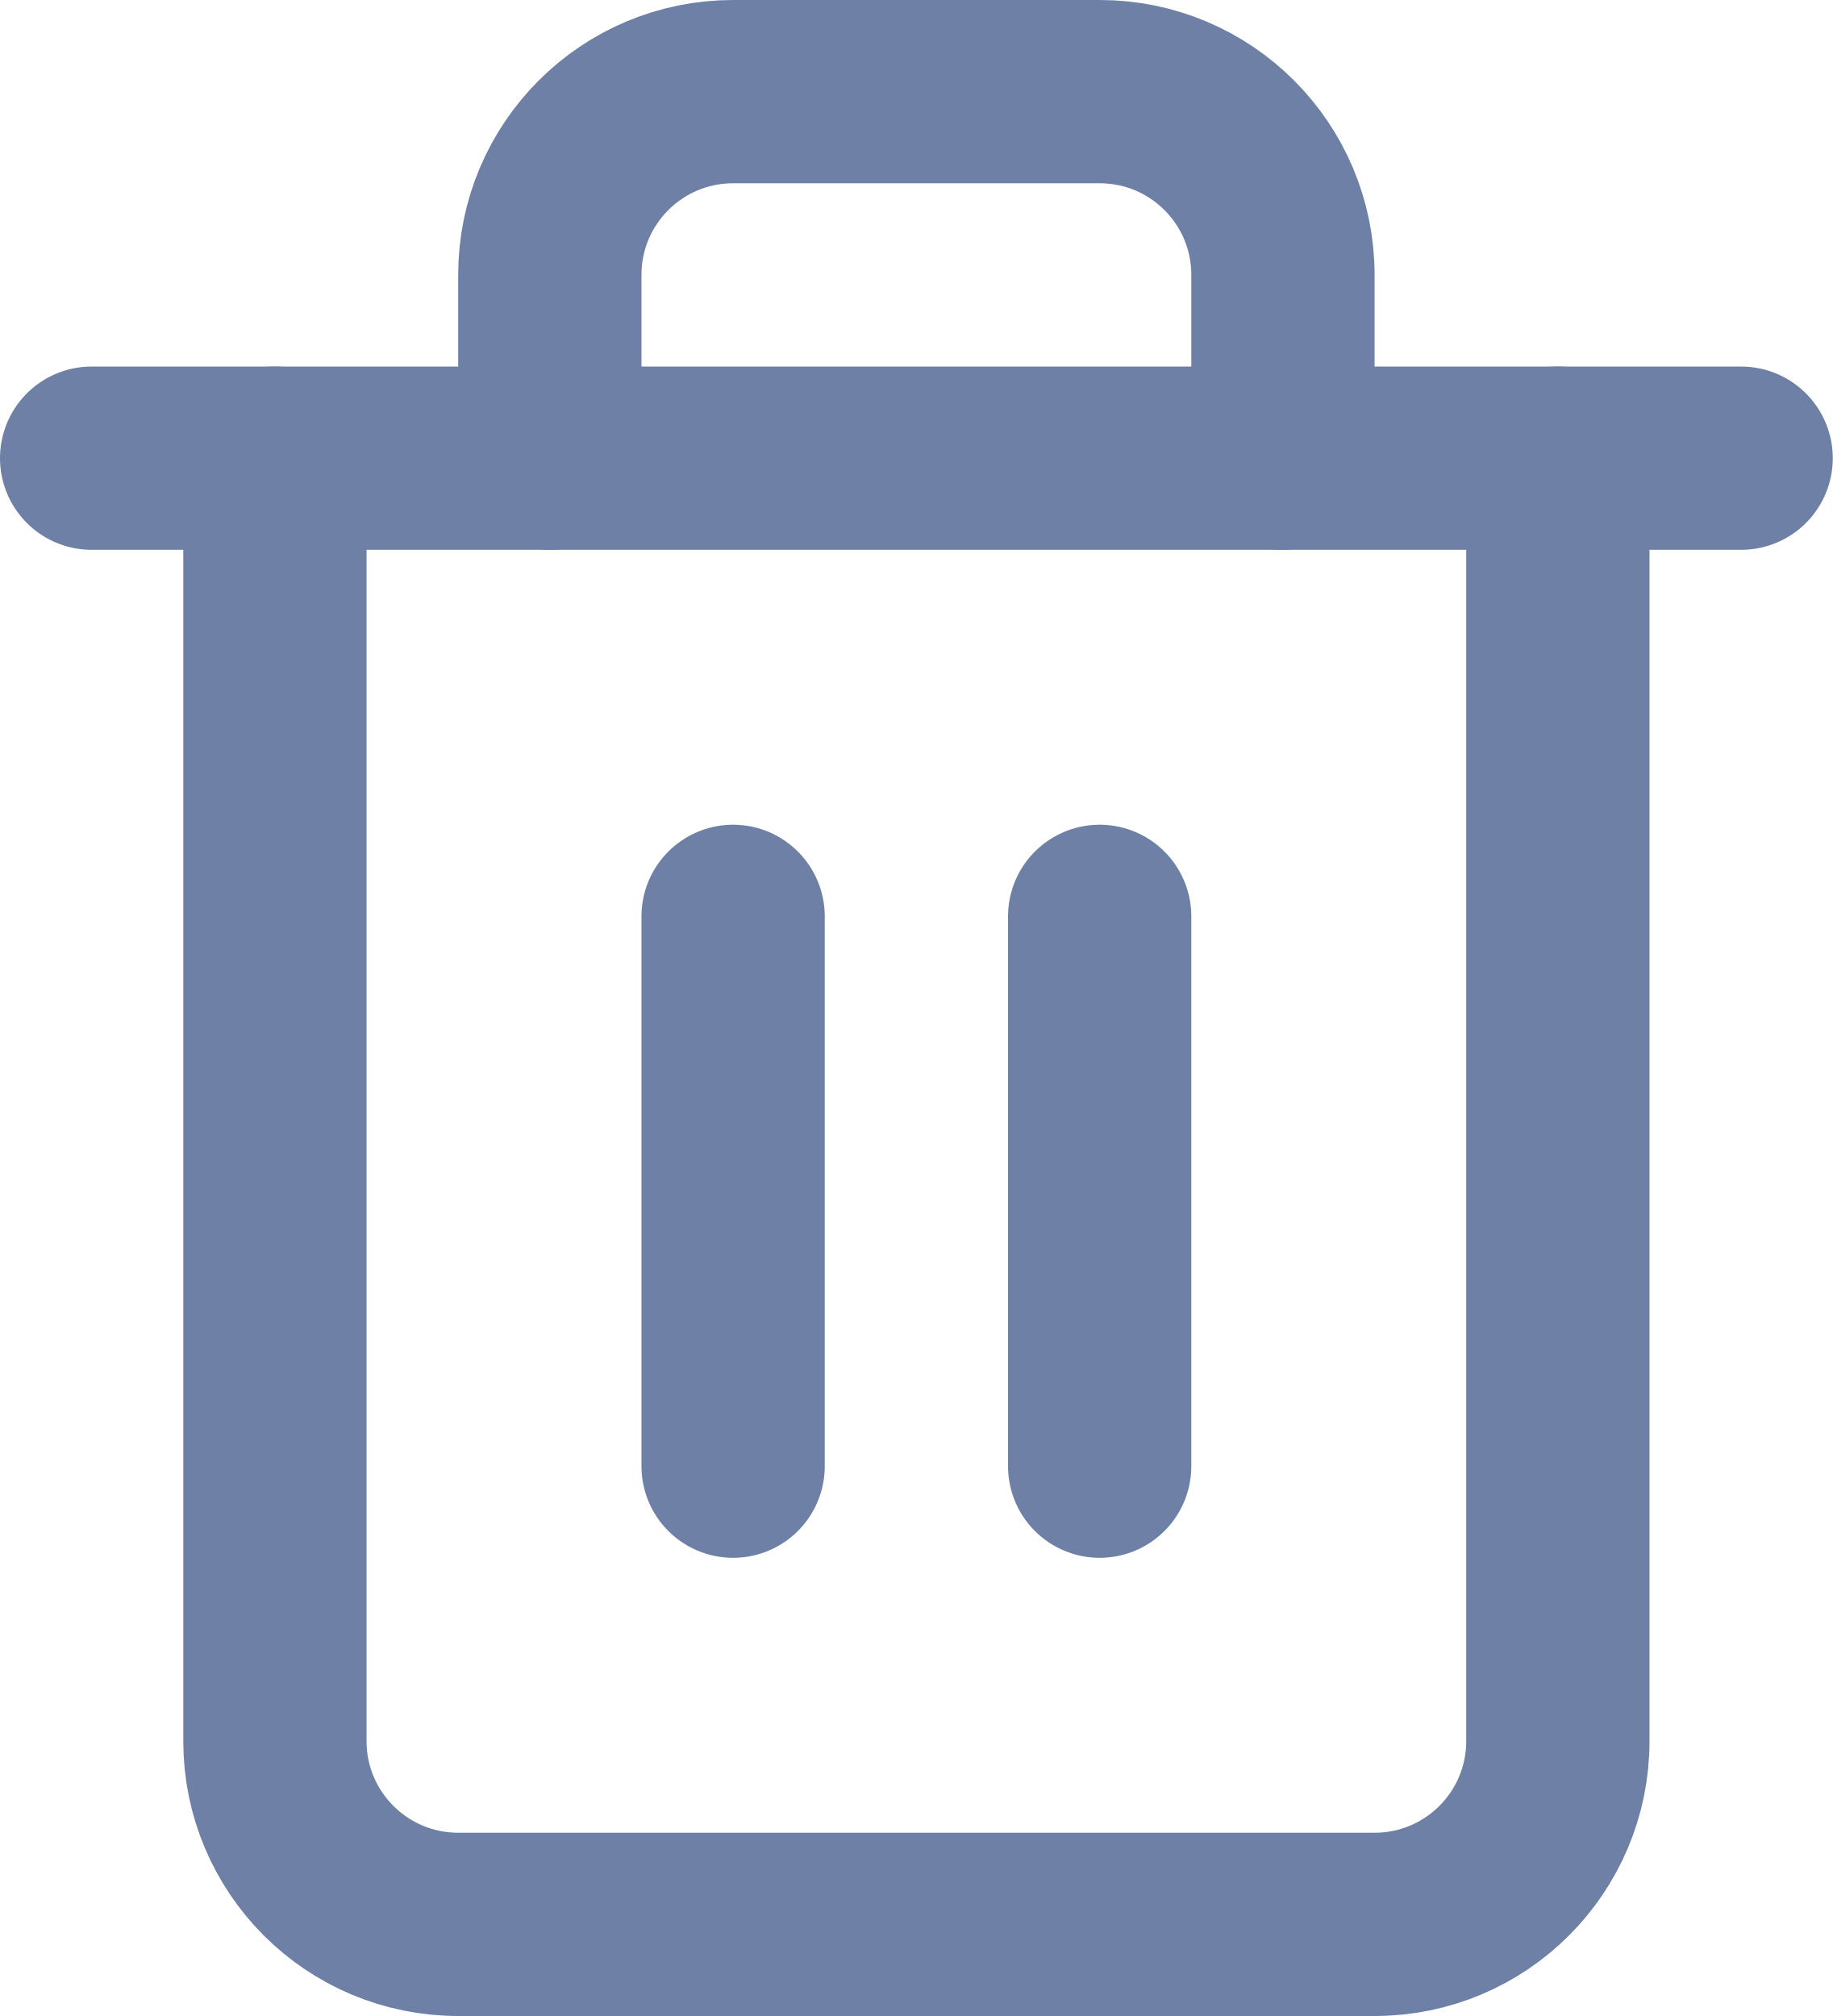
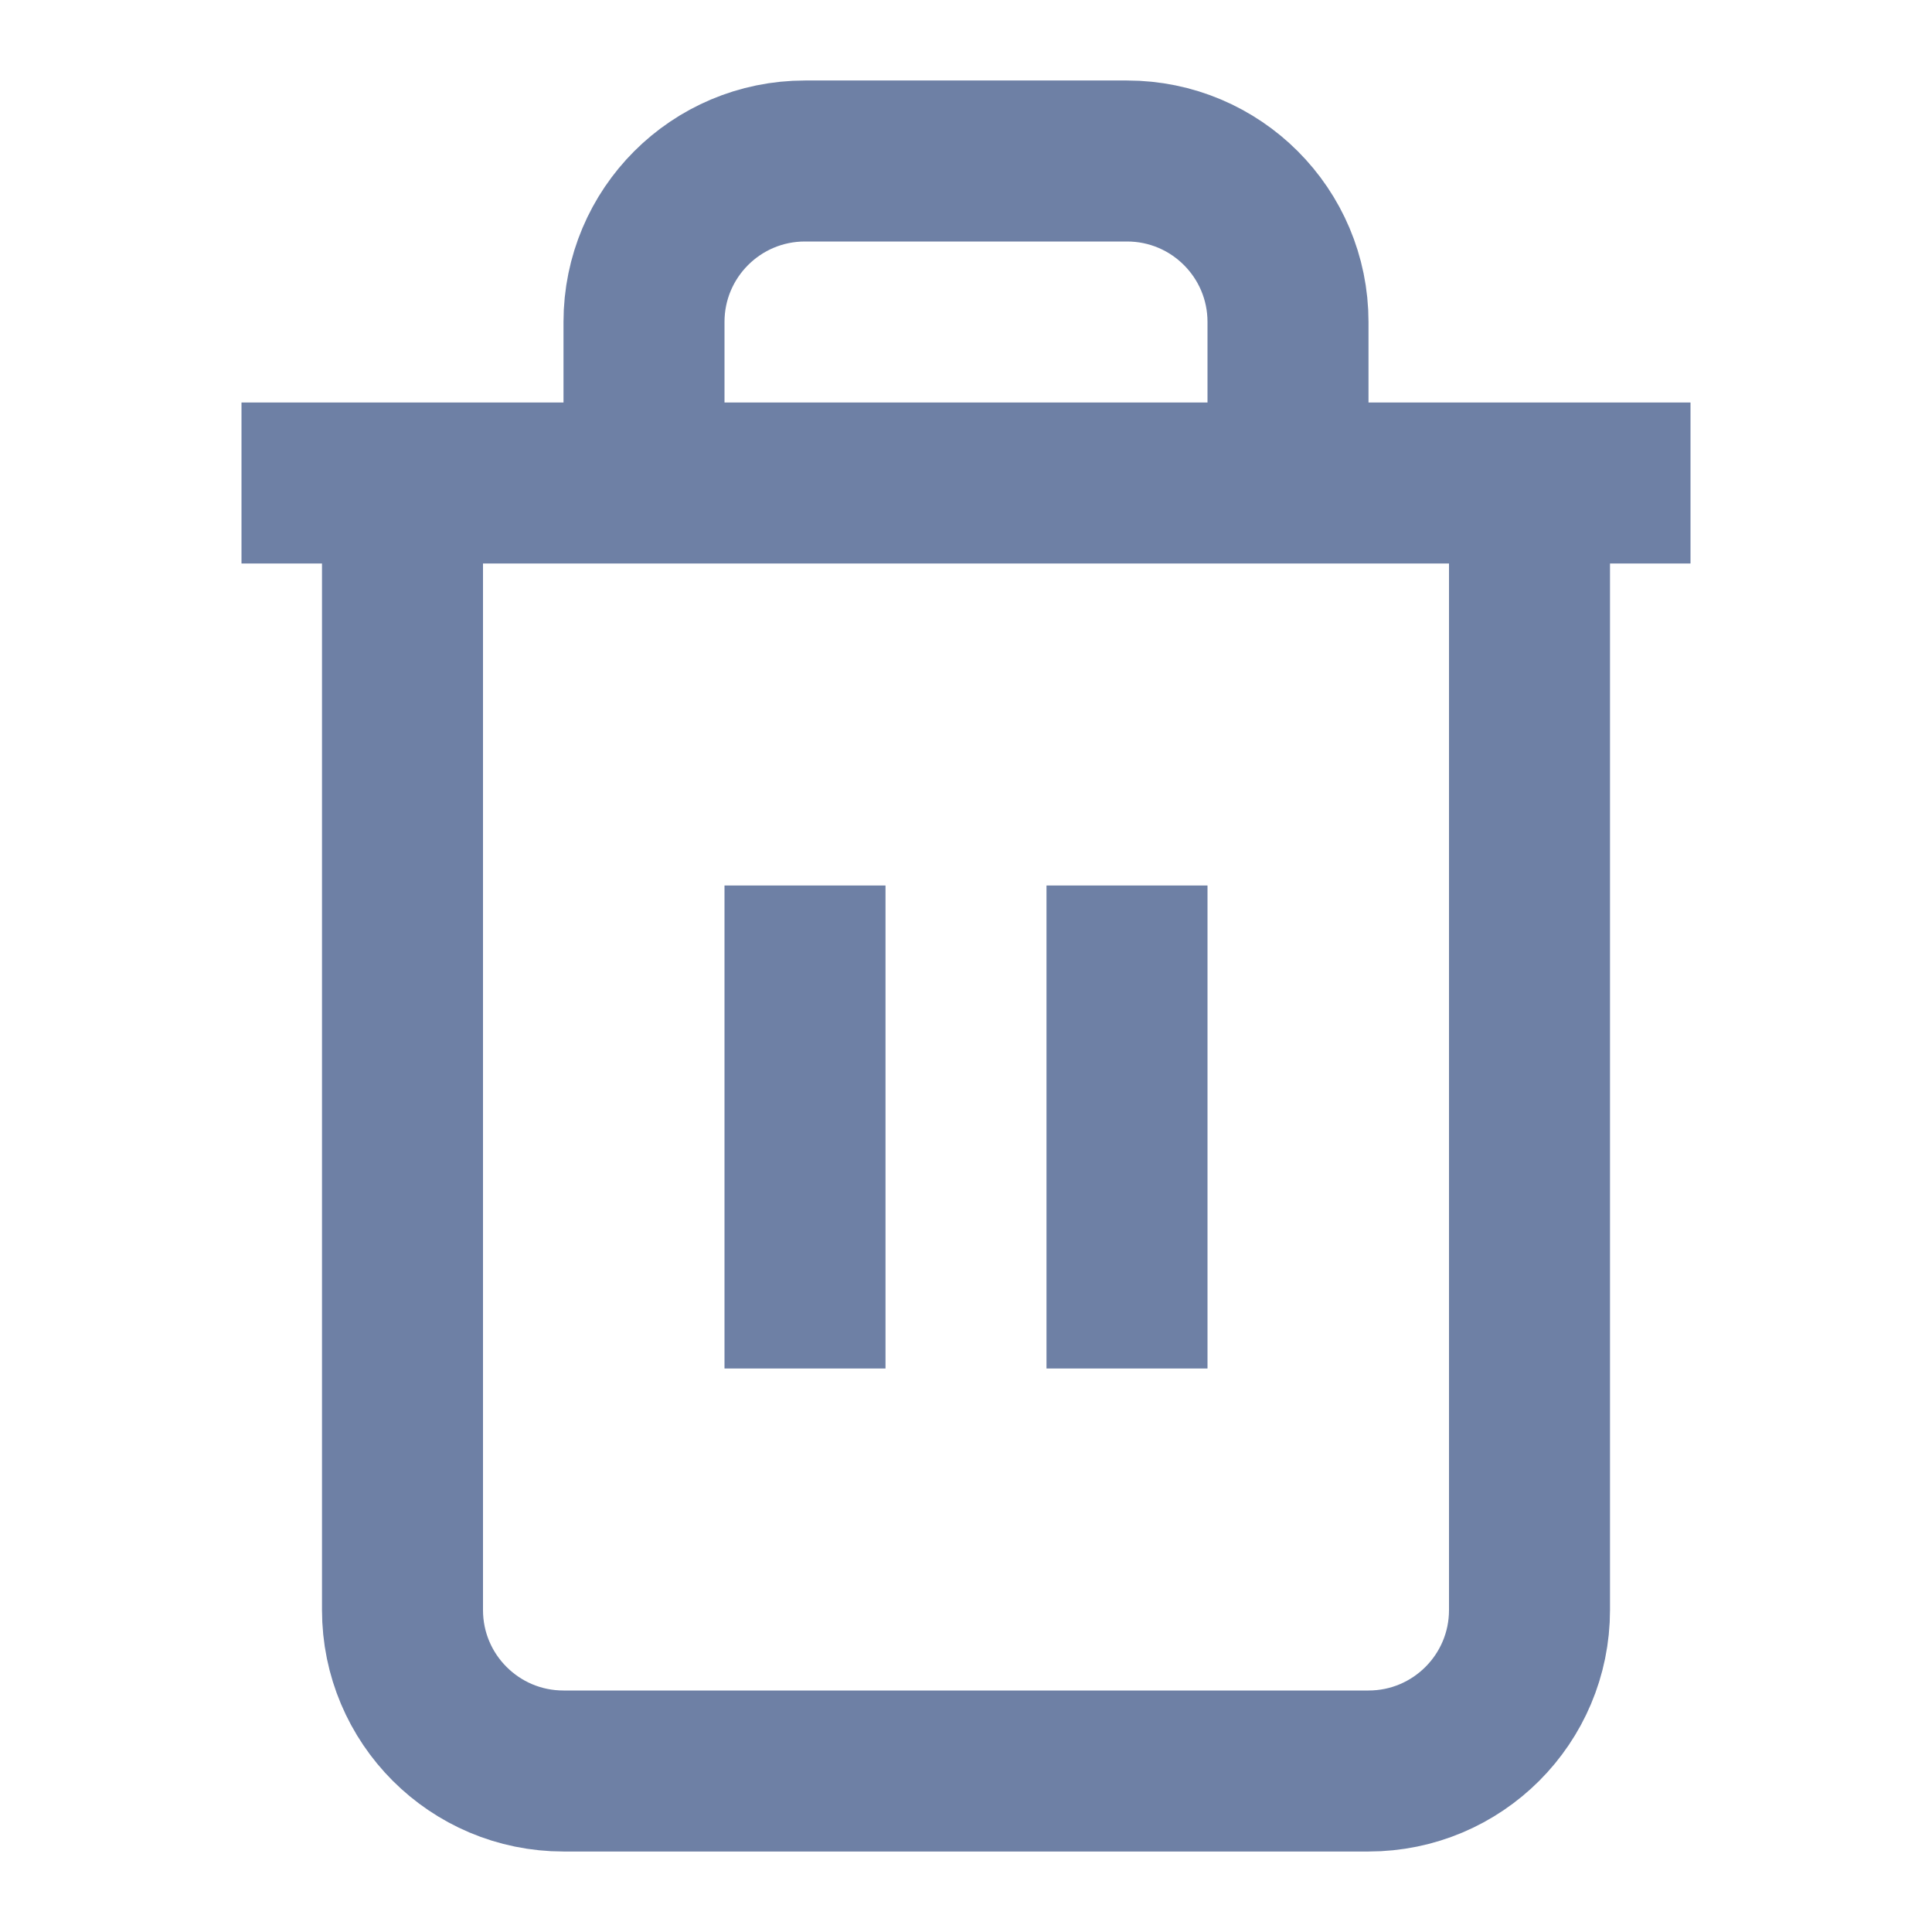
- <svg xmlns="http://www.w3.org/2000/svg" width="20px" height="22px" viewBox="0 0 20 22" version="1.1">
+ <svg xmlns="http://www.w3.org/2000/svg" width="24px" height="24px" viewBox="0 0 24 24" version="1.1">
  <defs />
-   <g id="Page-1" stroke="none" stroke-width="1" fill="none" fill-rule="evenodd" stroke-linecap="round" stroke-linejoin="round">
-     <g id="sidebar-trash" transform="translate(1, 1)" stroke="#6E80A5" stroke-width="2">
+   <g id="Artboard" stroke="none" stroke-width="1" fill="none" fill-rule="evenodd">
+     <g id="sidebar-trash-lt" transform="translate(3, 2)" stroke="#6E80A5" stroke-width="2">
      <polyline id="Shape" points="0 4 2 4 18 4" />
      <path d="M16,4 L16,18 C16,19.105 15.105,20 14,20 L4,20 C2.895,20 2,19.105 2,18 L2,4 M5,4 L5,2 C5,0.895 5.895,0 7,0 L11,0 C12.105,0 13,0.895 13,2 L13,4" id="Shape" />
      <path d="M7,9 L7,15" id="Shape" />
      <path d="M11,9 L11,15" id="Shape" />
    </g>
  </g>
</svg>
